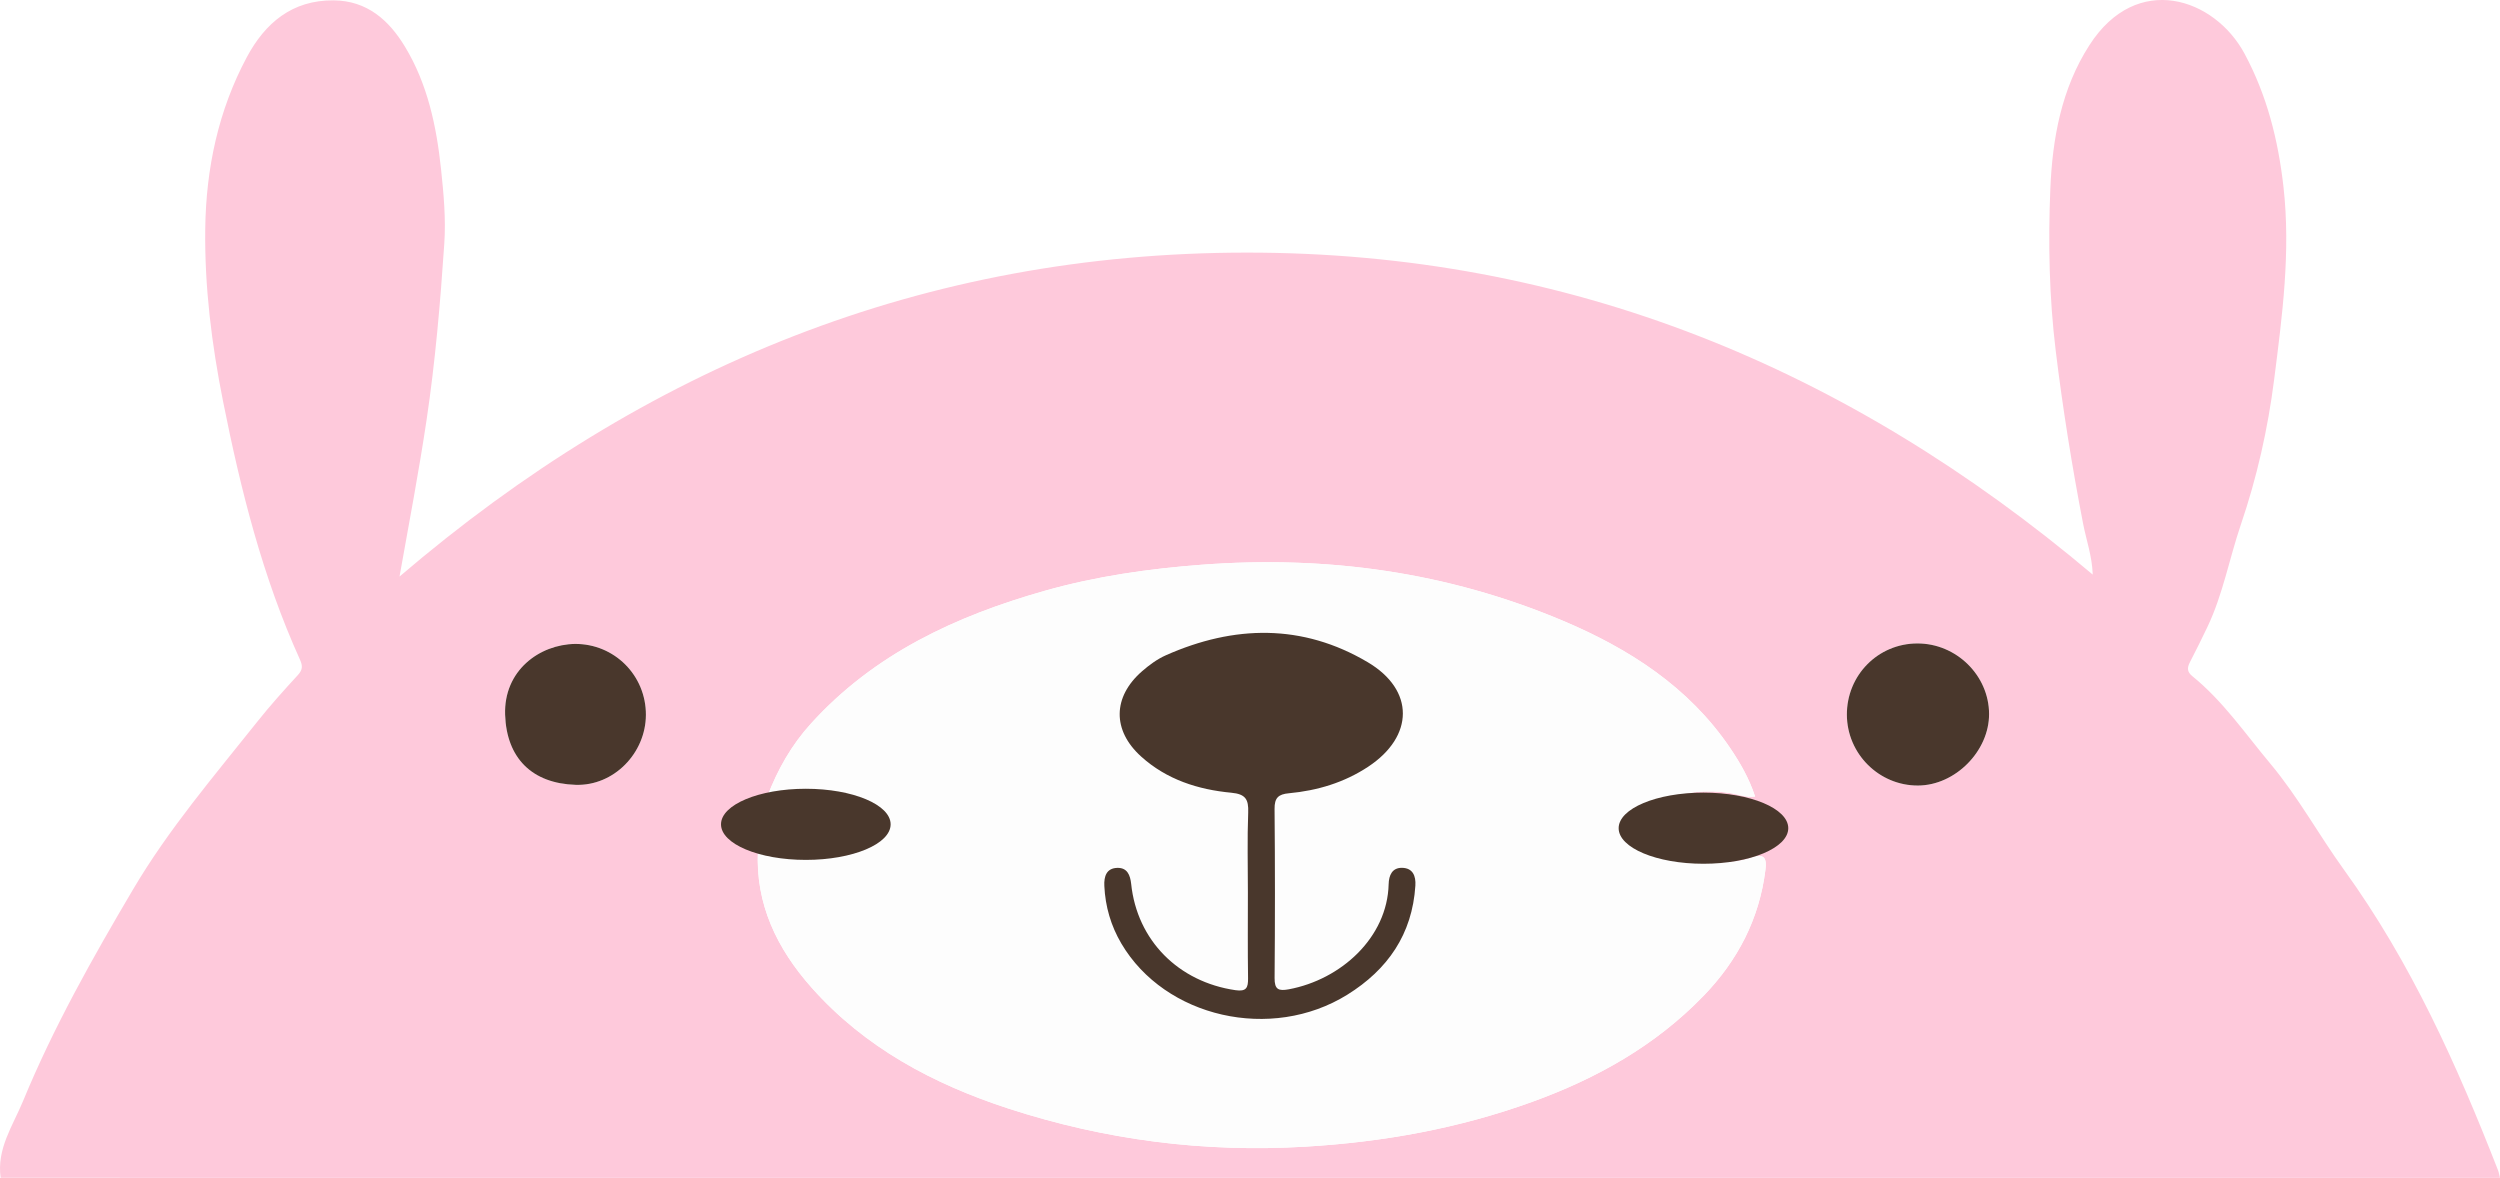
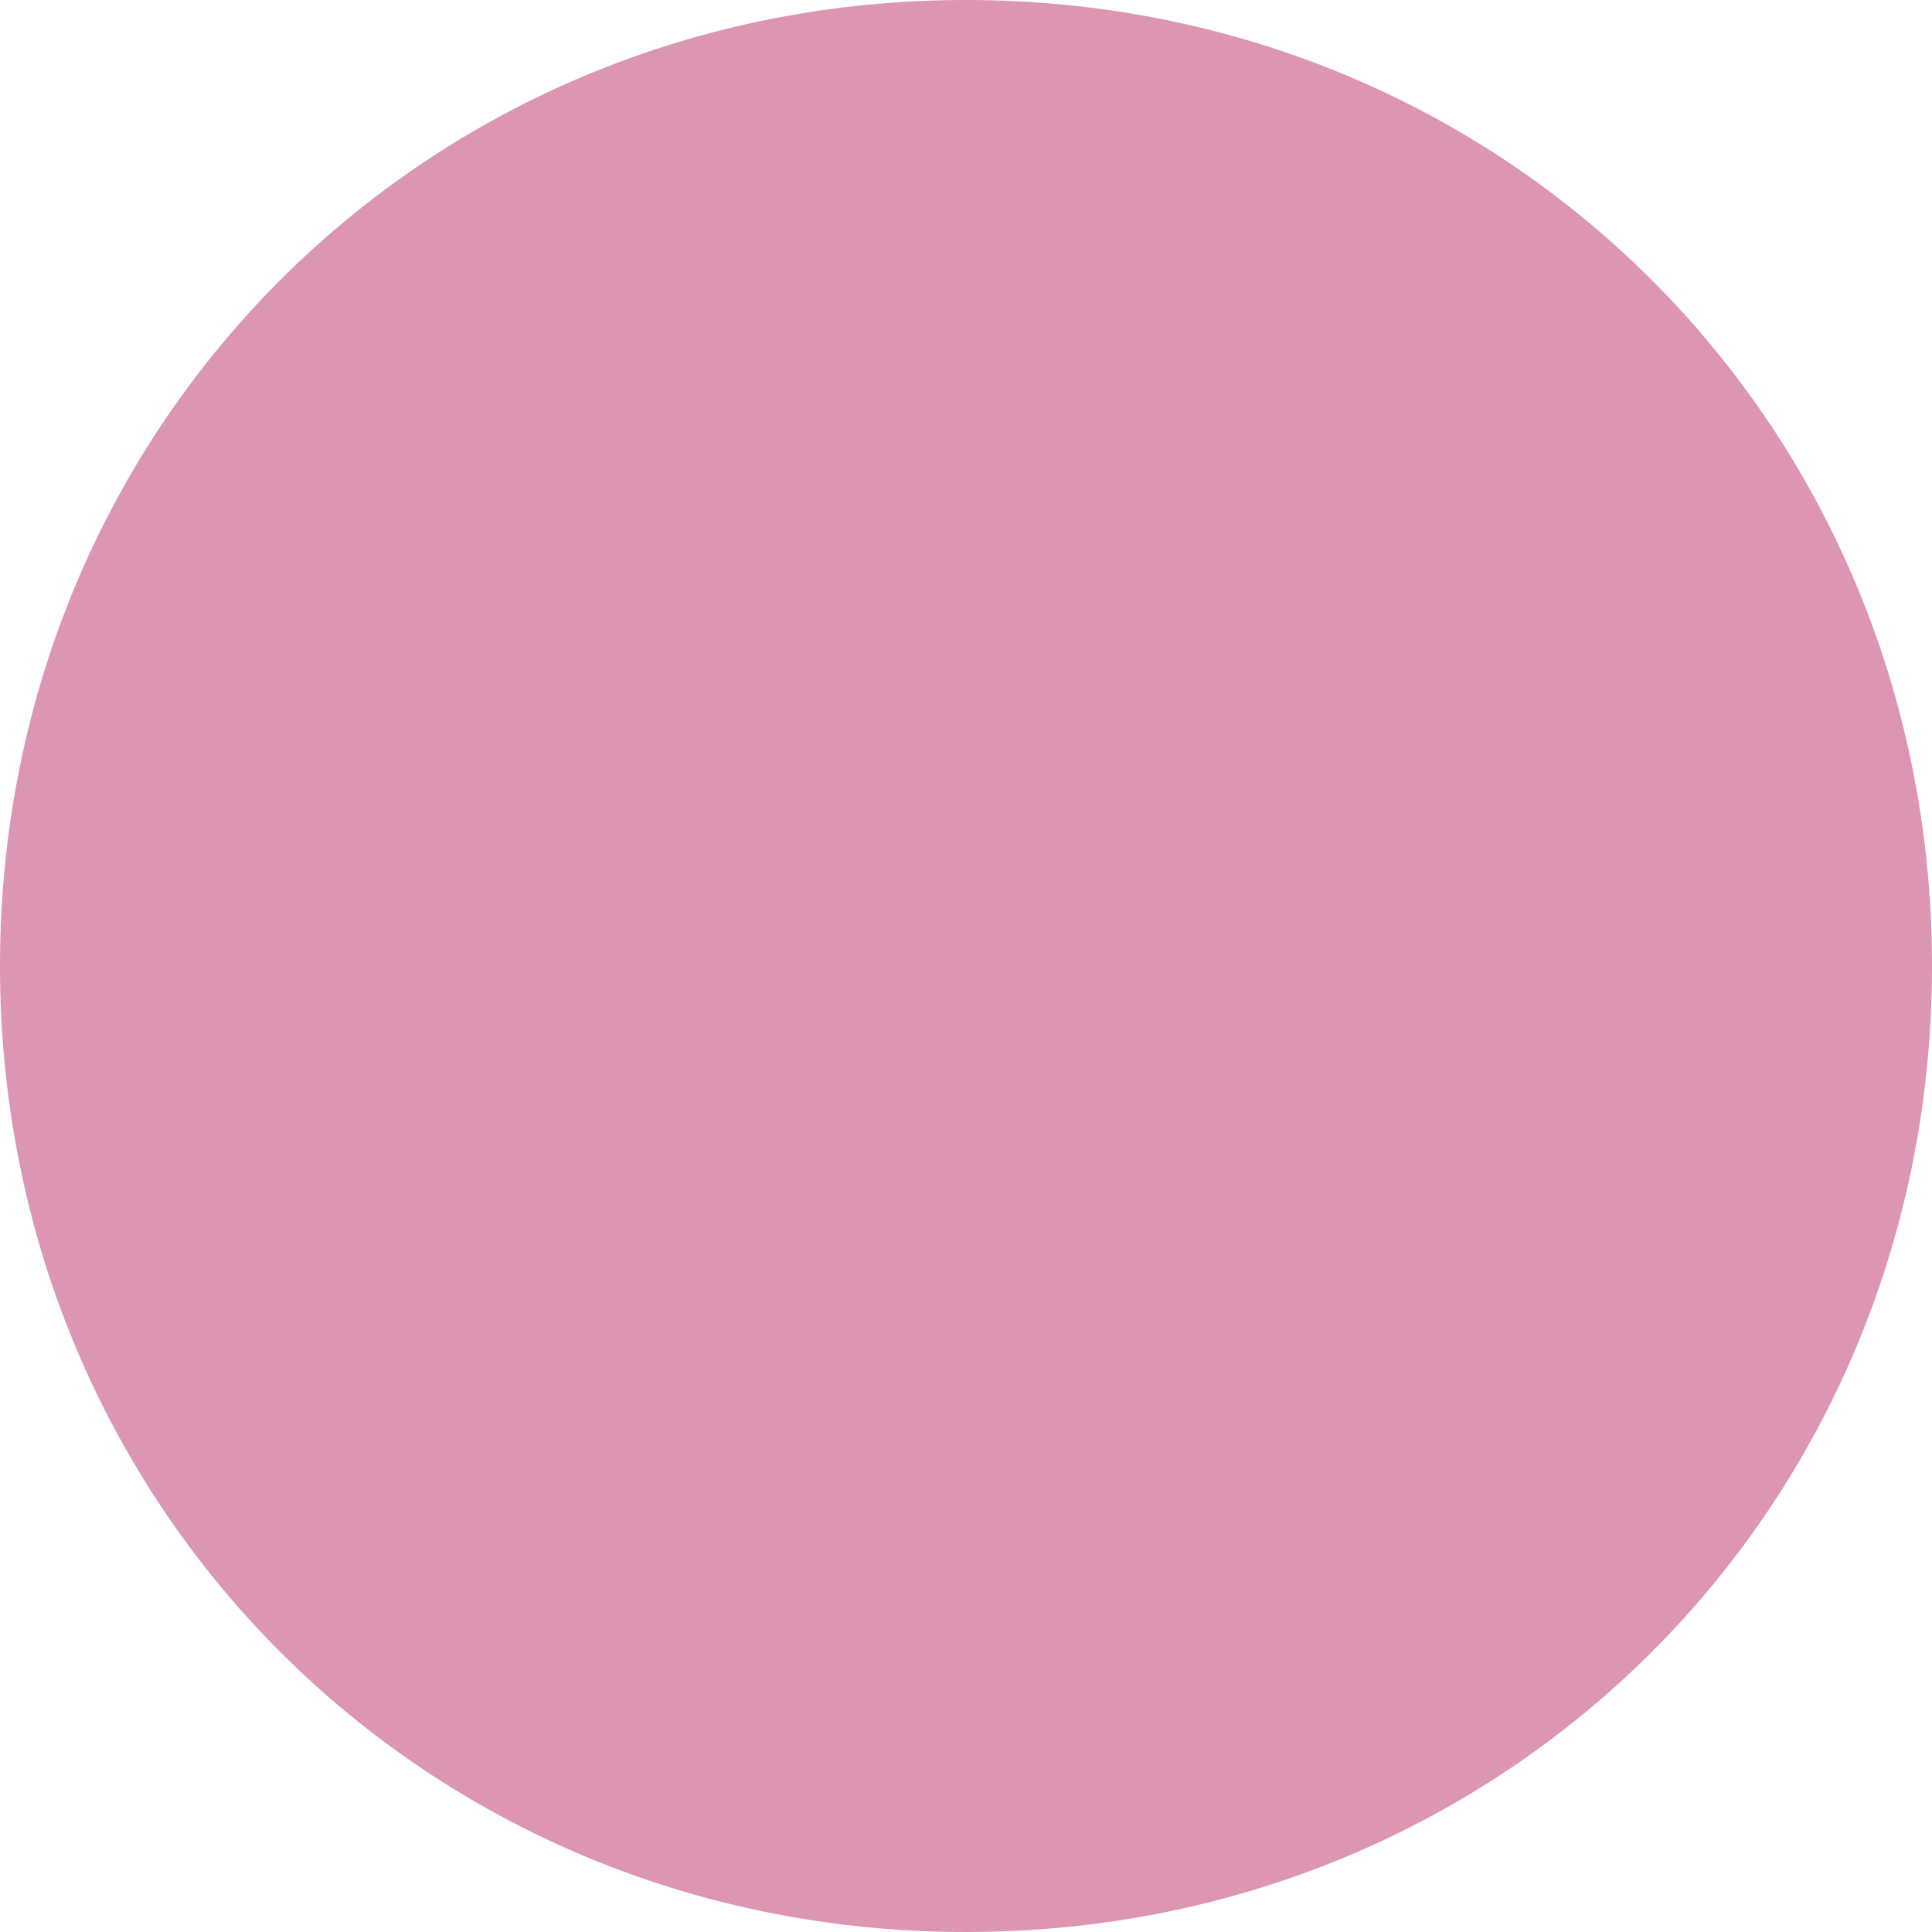
- <svg xmlns="http://www.w3.org/2000/svg" version="1.1" x="0px" y="0px" width="899.64px" height="423.85px" viewBox="0 0 899.64 423.85" style="overflow:visible;enable-background:new 0 0 899.64 423.85;" xml:space="preserve">
-   <style type="text/css">
- 	.st0{fill:#FEC9DB;}
- 	.st1{fill:#FDFDFD;}
- 	.st2{fill:#49372C;}
- </style>
-   <defs>
- </defs>
-   <g>
-     <path class="st0" d="M0.24,423.85c-1.5-10.42,4.4-18.77,8.06-27.64c10.94-26.54,24.99-51.44,39.58-76.15   c12.85-21.76,29.11-40.74,44.69-60.33c4.62-5.81,9.6-11.35,14.63-16.82c1.75-1.9,1.74-3.33,0.74-5.55   c-13.45-29.7-21.3-61-27.66-92.87c-4.12-20.64-6.7-41.33-6.42-62.27c0.29-21.57,4.69-42.45,14.95-61.63   c6.57-12.29,16.3-20.59,31.24-20.46c12.06,0.1,19.92,7.15,25.67,16.65c8.16,13.47,11.35,28.63,12.99,44.08   c0.94,8.9,1.78,17.86,1.17,26.84c-1.43,21.25-3.24,42.44-6.39,63.53c-2.74,18.36-6.21,36.58-9.72,56.25   c88.48-75.69,189-116.54,304.87-116.58c115.88-0.04,216.14,41.37,304.44,115.87c-0.22-6.67-2.34-12.49-3.49-18.46   c-3.97-20.54-7.27-41.16-9.81-61.94c-2.37-19.42-2.76-38.87-1.96-58.3c0.75-18.18,3.97-36.12,14.07-51.82   c17.07-26.57,45.07-16.95,55.82,3.06c8.08,15.05,12.1,31.02,14.01,47.92c2.64,23.38-0.43,46.33-3.36,69.37   c-2.26,17.81-6.21,35.26-11.97,52.17c-4.17,12.24-6.44,25.1-12.04,36.85c-2.03,4.27-4.14,8.5-6.31,12.7   c-1.01,1.96-1.04,3.44,0.86,4.98c11.06,8.96,19.05,20.7,28.08,31.49c9.99,11.93,17.45,25.65,26.53,38.22   c24,33.22,40.62,70.18,55.41,108.1c0.34,0.88,0.48,1.83,0.71,2.75C599.84,423.85,300.04,423.85,0.24,423.85z M635.34,303.19   c-1.96-0.3-3.72,0.44-5.58,0.89c-9.61,2.34-19.3,2.19-28.85-0.08c-6.75-1.6-7.65-3.82-5.86-10.63c0.12-0.44-0.78-1.14-1.2-1.72   c0.51-2.55,2.83-3.02,4.69-3.74c7.81-3.04,15.89-3.83,24.18-2.51c2.87,0.46,5.68,1.68,8.87,1.22c-2.16-6.53-5.37-12.11-8.99-17.46   c-14.94-22.04-36.44-35.77-60.29-45.83c-41.48-17.49-84.88-23.5-129.78-20.11c-19.25,1.45-38.21,4.16-56.73,9.43   c-31.85,9.05-61.2,22.63-83.96,47.74c-6.94,7.66-11.94,16.38-15.79,26.45c2.52-0.08,4.47-1.71,6.03,0.3   c-2.15,2-4.78,2.54-7.61,2.94c-3.92,0.56-7.14,2.83-8.3,6.59c-1.01,3.28,1.28,5.5,4.18,7.03c0.95,0.5,1.62,1.54,2.42,2.34   c-0.98,19.32,6.9,35.38,19.25,49.31c19.15,21.61,43.86,34.76,70.89,43.57c34.71,11.31,70.27,15.9,106.92,13.71   c28.02-1.67,55.12-6.56,81.46-16.09c23.26-8.42,44.41-20.24,61.75-38.18c12.28-12.7,20.08-27.67,22.27-45.35   c0.46-3.73-0.08-6.15-4.88-4.43c-7.39,2.63-15.11,1.65-22.74,1.62c-1.61-0.01-3.09-0.24-3.54-2.16c3.96-0.05,7.92-0.14,11.87-0.14   c6.85,0,13.68-0.04,19.45-4.6c4.3-1.69,5.01-4.51,2.92-8.24C638.58,298.19,635.77,300.28,635.34,303.19z M690.24,282.68   c13.38-0.07,25.6-12.39,25.55-25.76c-0.05-13.87-11.8-25.41-25.83-25.37c-14.14,0.04-25.4,11.44-25.34,25.67   C664.66,271.28,676.2,282.75,690.24,282.68z M206.94,231.72c-12.86,0.2-25.71,9.6-25.17,25.5c0.53,15.6,9.68,24.71,25.38,25.21   c13.75,0.44,25.23-11.41,25.28-25.17C232.48,243.05,221.11,231.66,206.94,231.72z M611.86,288.88c3.2,0.63,5.24,1.49,7.31-0.74   C616.78,287.3,614.88,286.96,611.86,288.88z M609.9,288.42c-2.24,0.22-3.89-0.83-5.94,1.34   C606.14,289.37,607.77,290.29,609.9,288.42z M625.49,289.1c-0.76-1.14-1.74-1.37-2.88-0.74c-0.18,0.1-0.26,0.85-0.16,0.9   C623.46,289.81,624.49,289.99,625.49,289.1z M635.7,292.17c-0.58-0.07-1.04-0.12-1.5-0.17c-0.01,0.27-0.12,0.7-0.01,0.77   c0.26,0.16,0.65,0.23,0.95,0.17C635.33,292.9,635.45,292.54,635.7,292.17z" />
-     <path class="st1" d="M282.07,287.14c-1.57-2-3.51-0.37-6.04-0.3c3.85-10.08,8.84-18.8,15.79-26.45   c22.77-25.11,52.12-38.69,83.96-47.74c18.53-5.26,37.48-7.97,56.73-9.43c44.9-3.38,88.3,2.62,129.78,20.11   c23.85,10.06,45.35,23.8,60.29,45.83c3.62,5.34,6.83,10.93,8.99,17.46c-3.18,0.45-5.99-0.77-8.87-1.22   c-8.29-1.31-16.37-0.52-24.18,2.51c-1.85,0.72-4.18,1.19-4.68,3.74c-5.02,5.89-4.41,9.94,2.33,13.46c2.48,1.3,5.3,1.97,7.96,2.93   c0.45,1.92,1.93,2.15,3.54,2.16c7.62,0.03,15.35,1.02,22.74-1.62c4.8-1.71,5.35,0.71,4.88,4.43c-2.2,17.68-9.99,32.65-22.27,45.35   c-17.34,17.94-38.49,29.77-61.75,38.18c-26.34,9.53-53.44,14.42-81.46,16.09c-36.65,2.19-72.21-2.41-106.92-13.71   c-27.03-8.81-51.74-21.95-70.89-43.57c-12.35-13.93-20.23-29.99-19.26-49.31c11.72,3.44,23.46,4.58,35.2,0.16   c3.78-1.42,7.54-3.19,8.37-7.7c0.83-4.53-3.17-5.84-5.88-7.94c-0.04-1.94-1.56-2.52-2.97-3.03c-6.92-2.47-14.08-3.07-21.37-2.57   c-1.29,0.09-2.1,0.76-2.46,1.99C283.12,287.02,282.6,287.08,282.07,287.14z M449.06,321.08c0,10.33-0.09,20.67,0.05,31   c0.04,3.38-0.62,4.8-4.53,4.24c-20.52-2.97-35.4-17.92-37.53-38.22c-0.34-3.23-1.43-5.89-4.97-5.79c-3.94,0.1-4.85,3.07-4.69,6.51   c0.36,7.4,2.36,14.32,6.12,20.71c15.72,26.69,53.97,35.42,81.32,18.42c14.53-9.03,23.39-21.76,24.49-39.24   c0.22-3.51-0.95-6.36-4.8-6.42c-3.55-0.05-4.75,2.68-4.82,5.91c-0.47,19.2-17.15,34.29-35.9,37.8c-3.69,0.69-5.17,0.12-5.14-4.06   c0.17-20.28,0.17-40.56-0.01-60.84c-0.03-3.97,1.33-5.29,5.16-5.64c10.23-0.95,19.9-3.84,28.56-9.57   c16.48-10.91,16.79-27.55-0.21-37.6c-23.49-13.89-48.06-13.39-72.64-2.48c-3.09,1.37-5.97,3.5-8.54,5.73   c-10.62,9.24-10.77,21.29-0.35,30.7c9.18,8.29,20.47,11.9,32.47,13.03c5.08,0.48,6.24,2.36,6.06,7.11   C448.8,301.94,449.06,311.52,449.06,321.08z" />
-     <path class="st2" d="M690.24,282.68c-14.03,0.07-25.57-11.39-25.63-25.46c-0.06-14.23,11.2-25.64,25.34-25.67   c14.03-0.04,25.79,11.5,25.83,25.37C715.83,270.29,703.61,282.61,690.24,282.68z" />
-     <path class="st2" d="M206.94,231.72c14.17-0.06,25.54,11.33,25.49,25.54c-0.05,13.76-11.53,25.61-25.28,25.17   c-15.7-0.5-24.85-9.61-25.38-25.21C181.23,241.32,194.08,231.92,206.94,231.72z" />
-     <path class="st2" d="M310.44,290.57c2.71,2.1,6.72,3.41,5.88,7.94c-0.83,4.51-4.59,6.28-8.37,7.7c-11.74,4.42-23.49,3.28-35.2-0.16   c-0.79-0.8-1.46-1.84-2.41-2.34c-2.9-1.53-5.18-3.75-4.18-7.03c1.16-3.76,4.38-6.03,8.3-6.59c2.83-0.41,5.46-0.94,7.61-2.94   c0.52-0.06,1.05-0.12,1.57-0.18c8.28,1.01,16.93-0.39,24.7,3.95C308.83,291.18,309.73,290.7,310.44,290.57z" />
-     <path class="st2" d="M604.14,308.04c-2.66-0.96-5.48-1.63-7.96-2.93c-6.74-3.53-7.35-7.57-2.33-13.46c0.42,0.58,1.31,1.29,1.2,1.73   c-1.79,6.81-0.89,9.03,5.86,10.63c9.55,2.27,19.24,2.42,28.85,0.08c1.86-0.45,3.62-1.19,5.58-0.89l0.13,0.11   c-5.77,4.56-12.6,4.6-19.45,4.6C612.06,307.9,608.1,307.99,604.14,308.04z" />
-     <path class="st2" d="M635.34,303.19c0.43-2.91,3.25-5.01,3.05-8.13c2.09,3.73,1.37,6.56-2.92,8.24   C635.46,303.3,635.34,303.19,635.34,303.19z" />
-     <path class="st2" d="M611.86,288.88c3.01-1.92,4.92-1.59,7.31-0.74C617.11,290.38,615.07,289.51,611.86,288.88z" />
-     <path class="st2" d="M609.9,288.42c-2.12,1.87-3.76,0.95-5.94,1.34C606.01,287.59,607.65,288.64,609.9,288.42z" />
-     <path class="st2" d="M625.49,289.1c-1.01,0.9-2.04,0.71-3.04,0.16c-0.09-0.05-0.01-0.8,0.16-0.9   C623.75,287.72,624.73,287.96,625.49,289.1z" />
-     <path class="st2" d="M635.7,292.17c-0.26,0.37-0.37,0.73-0.56,0.77c-0.3,0.07-0.69-0.01-0.95-0.17c-0.11-0.07,0-0.5,0.01-0.77   C634.66,292.05,635.12,292.1,635.7,292.17z" />
-     <path class="st2" d="M449.06,321.08c0-9.57-0.26-19.14,0.11-28.7c0.18-4.75-0.97-6.63-6.06-7.11c-12-1.13-23.29-4.73-32.47-13.03   c-10.42-9.41-10.27-21.46,0.35-30.7c2.57-2.24,5.45-4.36,8.54-5.73c24.58-10.91,49.15-11.41,72.64,2.48   c16.99,10.05,16.69,26.69,0.21,37.6c-8.66,5.73-18.33,8.62-28.56,9.57c-3.83,0.35-5.2,1.68-5.16,5.64   c0.18,20.28,0.18,40.56,0.01,60.84c-0.04,4.18,1.44,4.75,5.14,4.06c18.76-3.51,35.43-18.61,35.9-37.8   c0.08-3.23,1.27-5.96,4.82-5.91c3.85,0.06,5.03,2.9,4.8,6.42c-1.11,17.48-9.96,30.21-24.49,39.24   c-27.34,16.99-65.6,8.27-81.32-18.42c-3.76-6.39-5.77-13.3-6.12-20.71c-0.17-3.44,0.75-6.41,4.69-6.51   c3.54-0.09,4.63,2.56,4.97,5.79c2.13,20.29,17.01,35.24,37.53,38.22c3.91,0.57,4.57-0.86,4.53-4.24   C448.97,341.75,449.06,331.42,449.06,321.08z" />
-     <path class="st0" d="M310.44,290.57c-0.71,0.13-1.61,0.62-2.1,0.35c-7.76-4.34-16.42-2.94-24.7-3.95c0.36-1.23,1.18-1.9,2.46-1.99   c7.29-0.5,14.45,0.1,21.37,2.57C308.88,288.04,310.4,288.63,310.44,290.57z" />
-     <ellipse class="st2" cx="289.98" cy="296.64" rx="30.52" ry="12.8" />
-     <ellipse class="st2" cx="613" cy="298.03" rx="30.52" ry="12.8" />
+ <svg xmlns="http://www.w3.org/2000/svg" version="1.1" width="602px" height="602px">
+   <g transform="matrix(1 0 0 1 -279 -877 )">
+     <path d="M 580 877  C 748.56 877  881 1009.44  881 1178  C 881 1346.56  748.56 1479  580 1479  C 411.44 1479  279 1346.56  279 1178  C 279 1009.44  411.44 877  580 877  Z " fill-rule="nonzero" fill="#dc95b2" stroke="none" />
  </g>
</svg>
